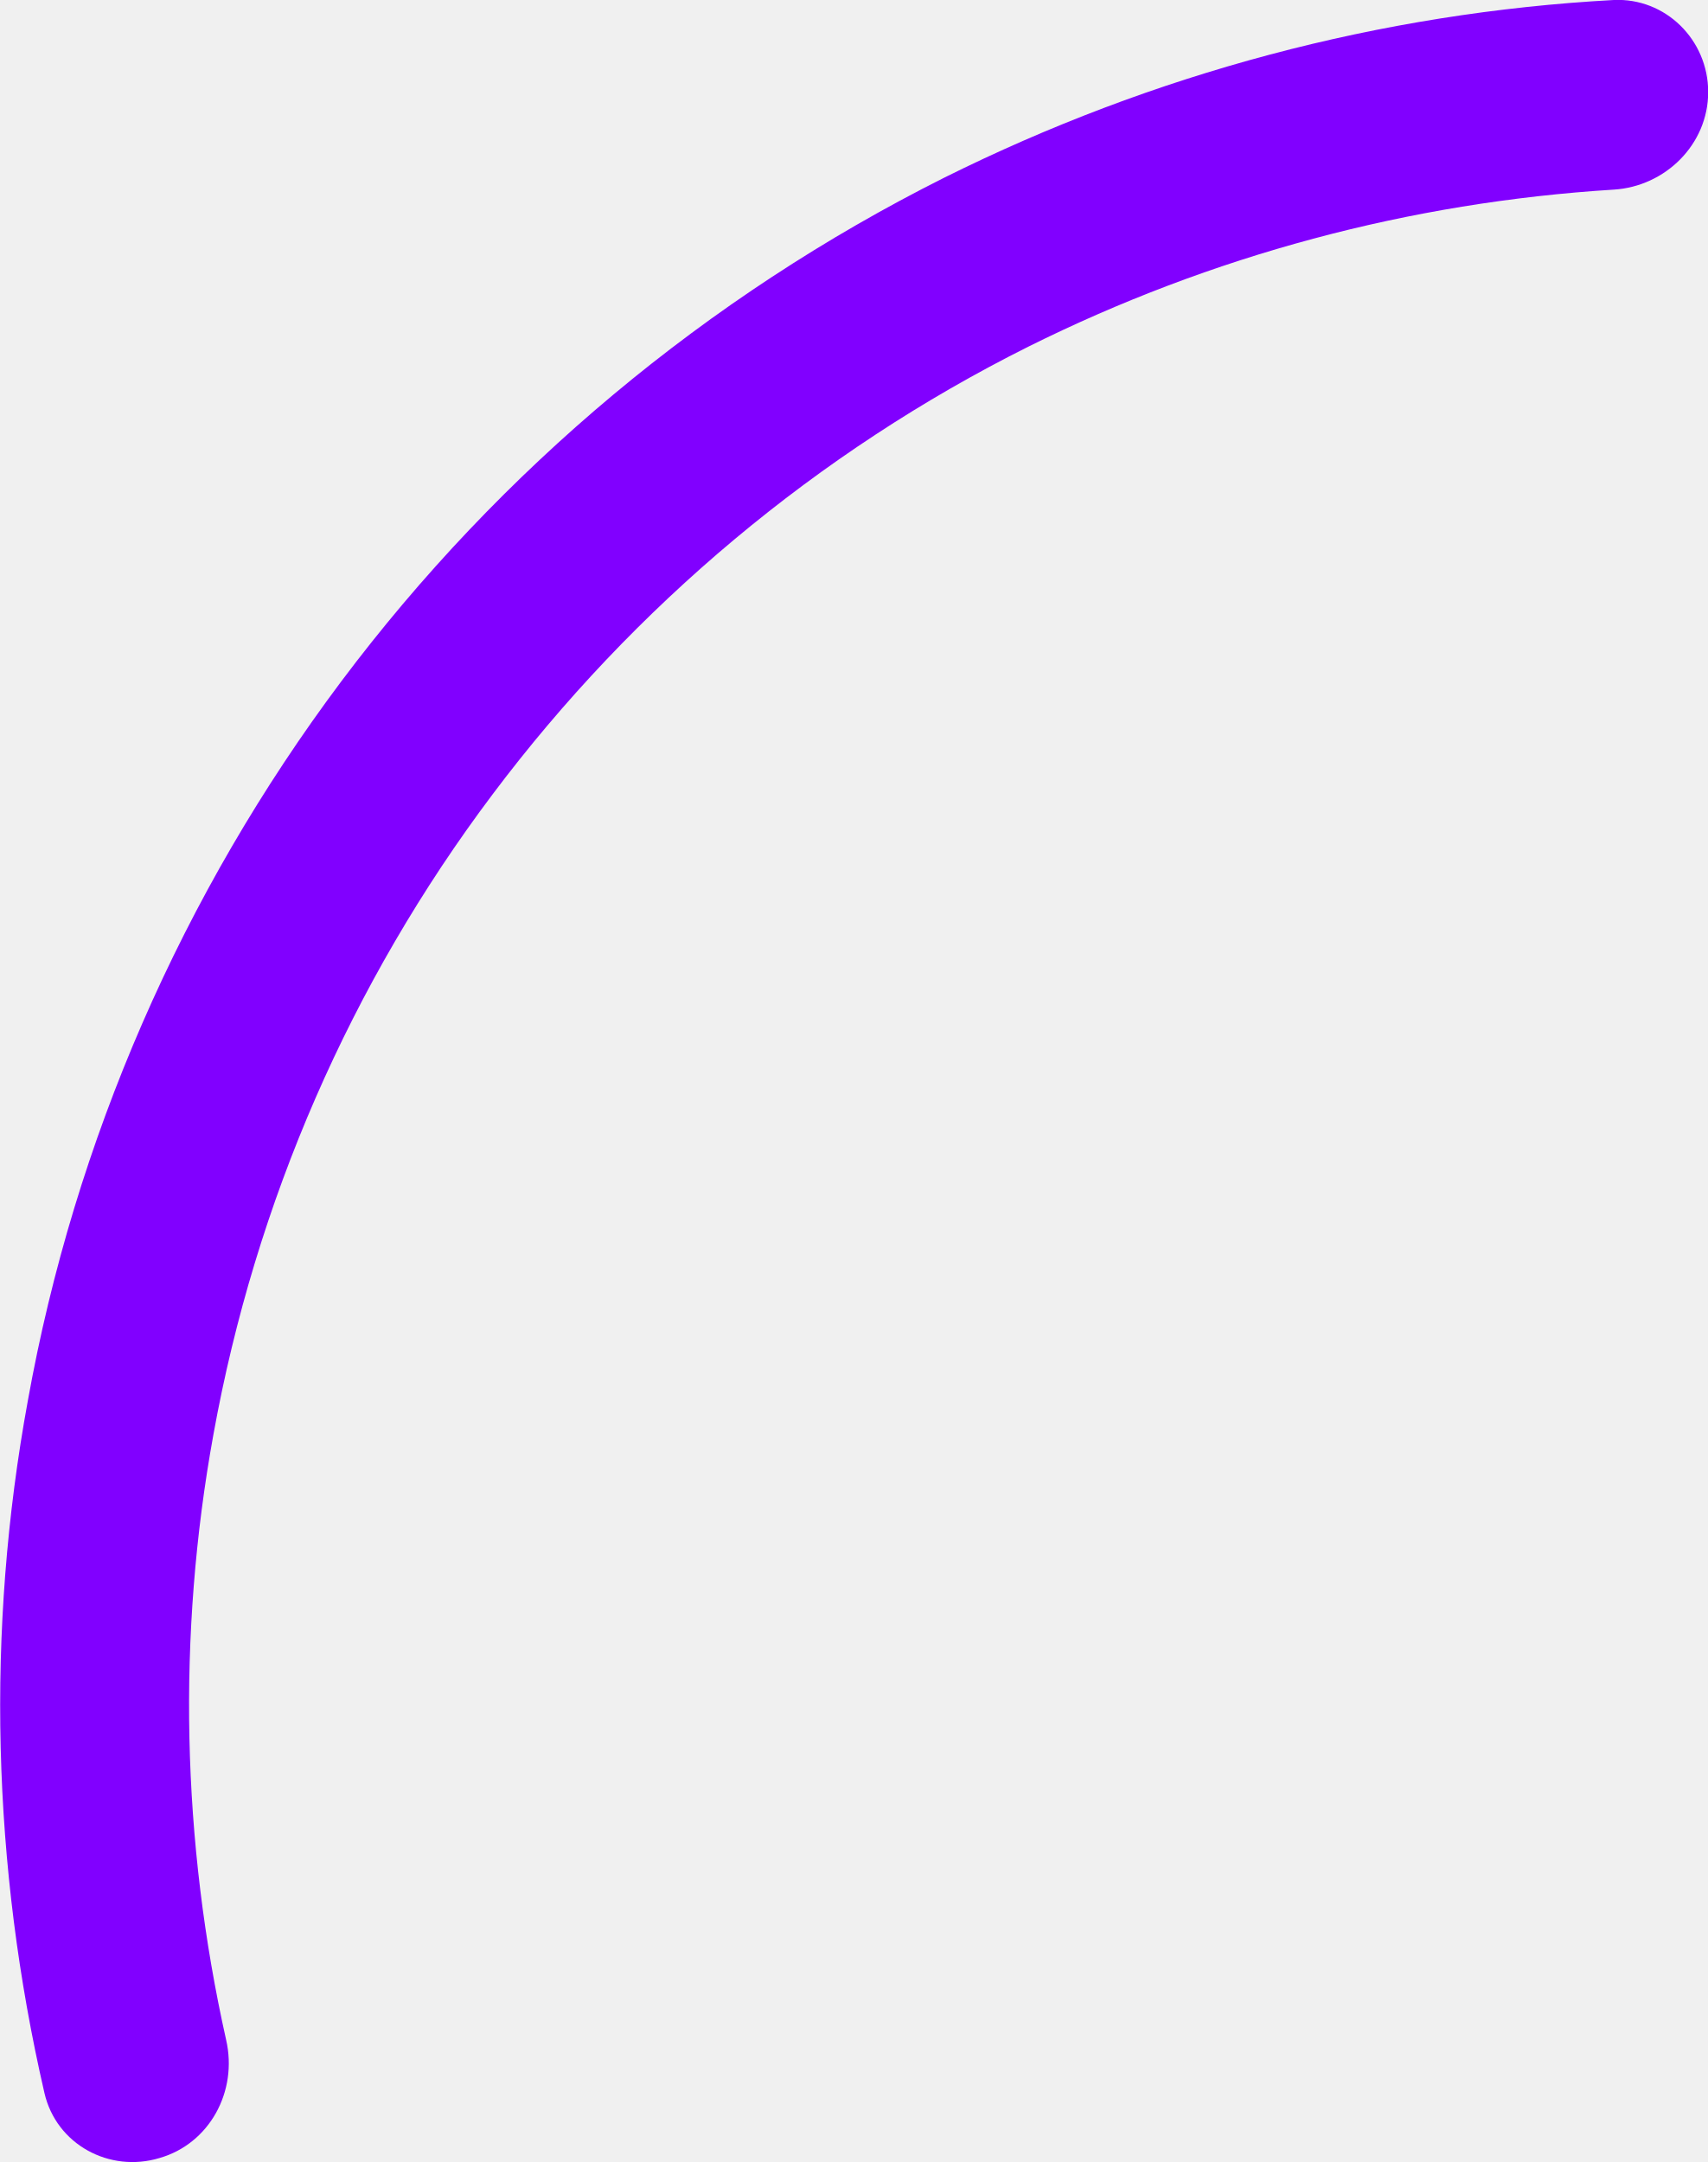
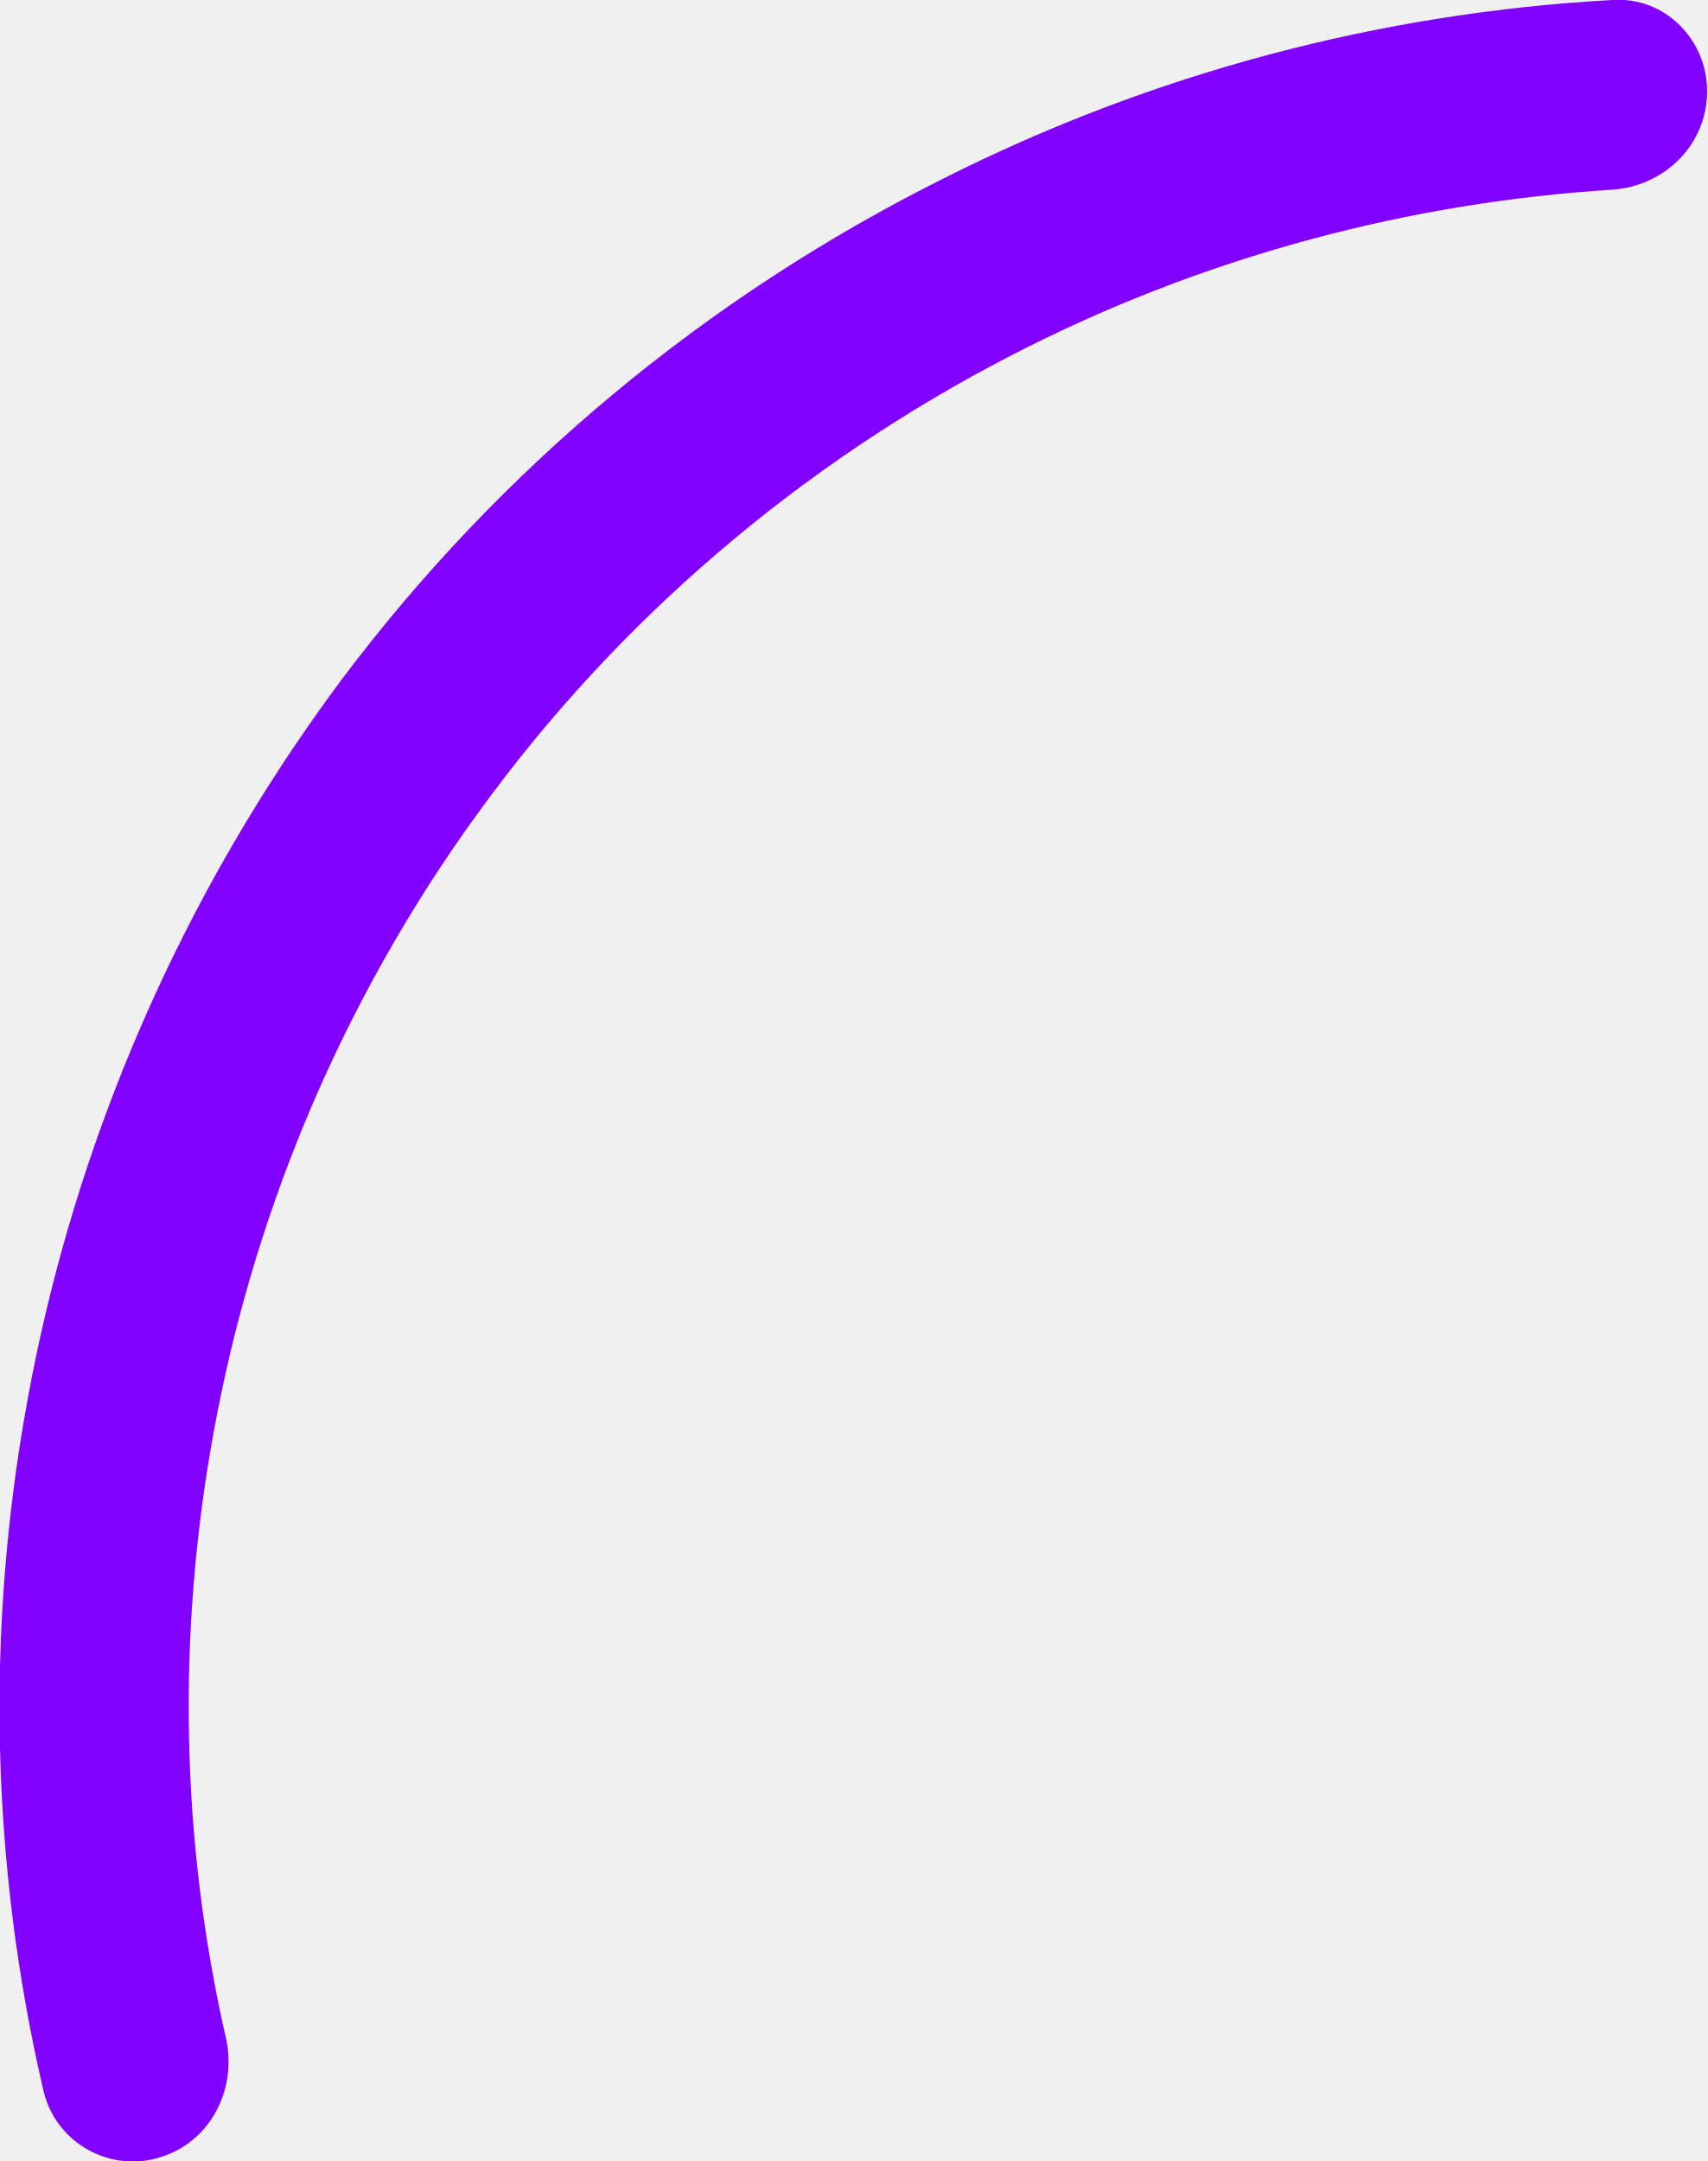
- <svg xmlns="http://www.w3.org/2000/svg" preserveAspectRatio="none" width="202.233" height="256" overflow="visible" style="display: block;" viewBox="0 0 21.527 27.25" fill="none">
+ <svg xmlns="http://www.w3.org/2000/svg" preserveAspectRatio="none" overflow="visible" style="display: block;" width="9.36" height="11.848" viewBox="0 0 9.36 11.848" fill="none">
  <g id="seconds">
-     <mask id="path-1-inside-1_0_518" fill="white">
-       <path d="M21.53 1.16C21.53 0.5 20.99-0.03 20.34 0C17.4 0.16 14.53 0.93 11.9 2.24C8.91 3.74 6.31 5.91 4.3 8.59C2.3 11.26 0.94 14.37 0.35 17.66C-0.18 20.55-0.1 23.52 0.56 26.38C0.71 27.03 1.38 27.39 2.01 27.2V27.2C2.64 27.02 3 26.36 2.85 25.71C2.29 23.21 2.23 20.61 2.69 18.08C3.22 15.15 4.42 12.39 6.21 10.01C7.99 7.64 10.3 5.7 12.96 4.37C15.27 3.22 17.77 2.55 20.34 2.39C20.99 2.35 21.53 1.82 21.53 1.16V1.16Z" />
+     <mask id="path-1-inside-1_0_177" fill="white">
+       <path d="M9.36 0.5C9.36 0.22 9.13-0.02 8.84 0C7.57 0.07 6.32 0.4 5.17 0.98C3.87 1.63 2.74 2.57 1.87 3.73C1 4.9 0.41 6.25 0.15 7.68C-0.08 8.94-0.05 10.23 0.24 11.47C0.31 11.75 0.6 11.91 0.87 11.83V11.83C1.15 11.75 1.3 11.46 1.24 11.18C0.99 10.09 0.97 8.96 1.17 7.86C1.4 6.59 1.92 5.39 2.7 4.35C3.47 3.32 4.48 2.48 5.64 1.9C6.64 1.4 7.73 1.11 8.84 1.04C9.13 1.02 9.36 0.79 9.36 0.5V0.5Z" />
    </mask>
-     <path d="M21.53 1.16C21.53 0.5 20.99-0.03 20.34 0C17.4 0.16 14.53 0.93 11.9 2.24C8.91 3.74 6.31 5.91 4.3 8.59C2.3 11.26 0.94 14.37 0.35 17.66C-0.18 20.55-0.1 23.52 0.56 26.38C0.71 27.03 1.38 27.39 2.01 27.2V27.2C2.64 27.02 3 26.36 2.85 25.71C2.29 23.21 2.23 20.61 2.69 18.08C3.22 15.15 4.42 12.39 6.21 10.01C7.99 7.64 10.3 5.7 12.96 4.37C15.27 3.22 17.77 2.55 20.34 2.39C20.99 2.35 21.53 1.82 21.53 1.16V1.16Z" stroke="#8100FF" stroke-width="4.305" mask="url(#path-1-inside-1_0_518)" />
+     <path d="M9.36 0.5C9.36 0.22 9.13-0.02 8.84 0C7.57 0.07 6.32 0.4 5.17 0.98C3.87 1.63 2.74 2.57 1.87 3.73C1 4.9 0.41 6.25 0.15 7.68C-0.08 8.94-0.05 10.23 0.24 11.47C0.31 11.75 0.6 11.91 0.87 11.83V11.83C1.15 11.75 1.3 11.46 1.24 11.18C0.99 10.09 0.97 8.96 1.17 7.86C1.4 6.59 1.92 5.39 2.7 4.35C3.47 3.32 4.48 2.48 5.64 1.9C6.64 1.4 7.73 1.11 8.84 1.04C9.13 1.02 9.36 0.79 9.36 0.5V0.5Z" stroke="#8100FF" stroke-width="1.872" mask="url(#path-1-inside-1_0_177)" />
  </g>
</svg>
